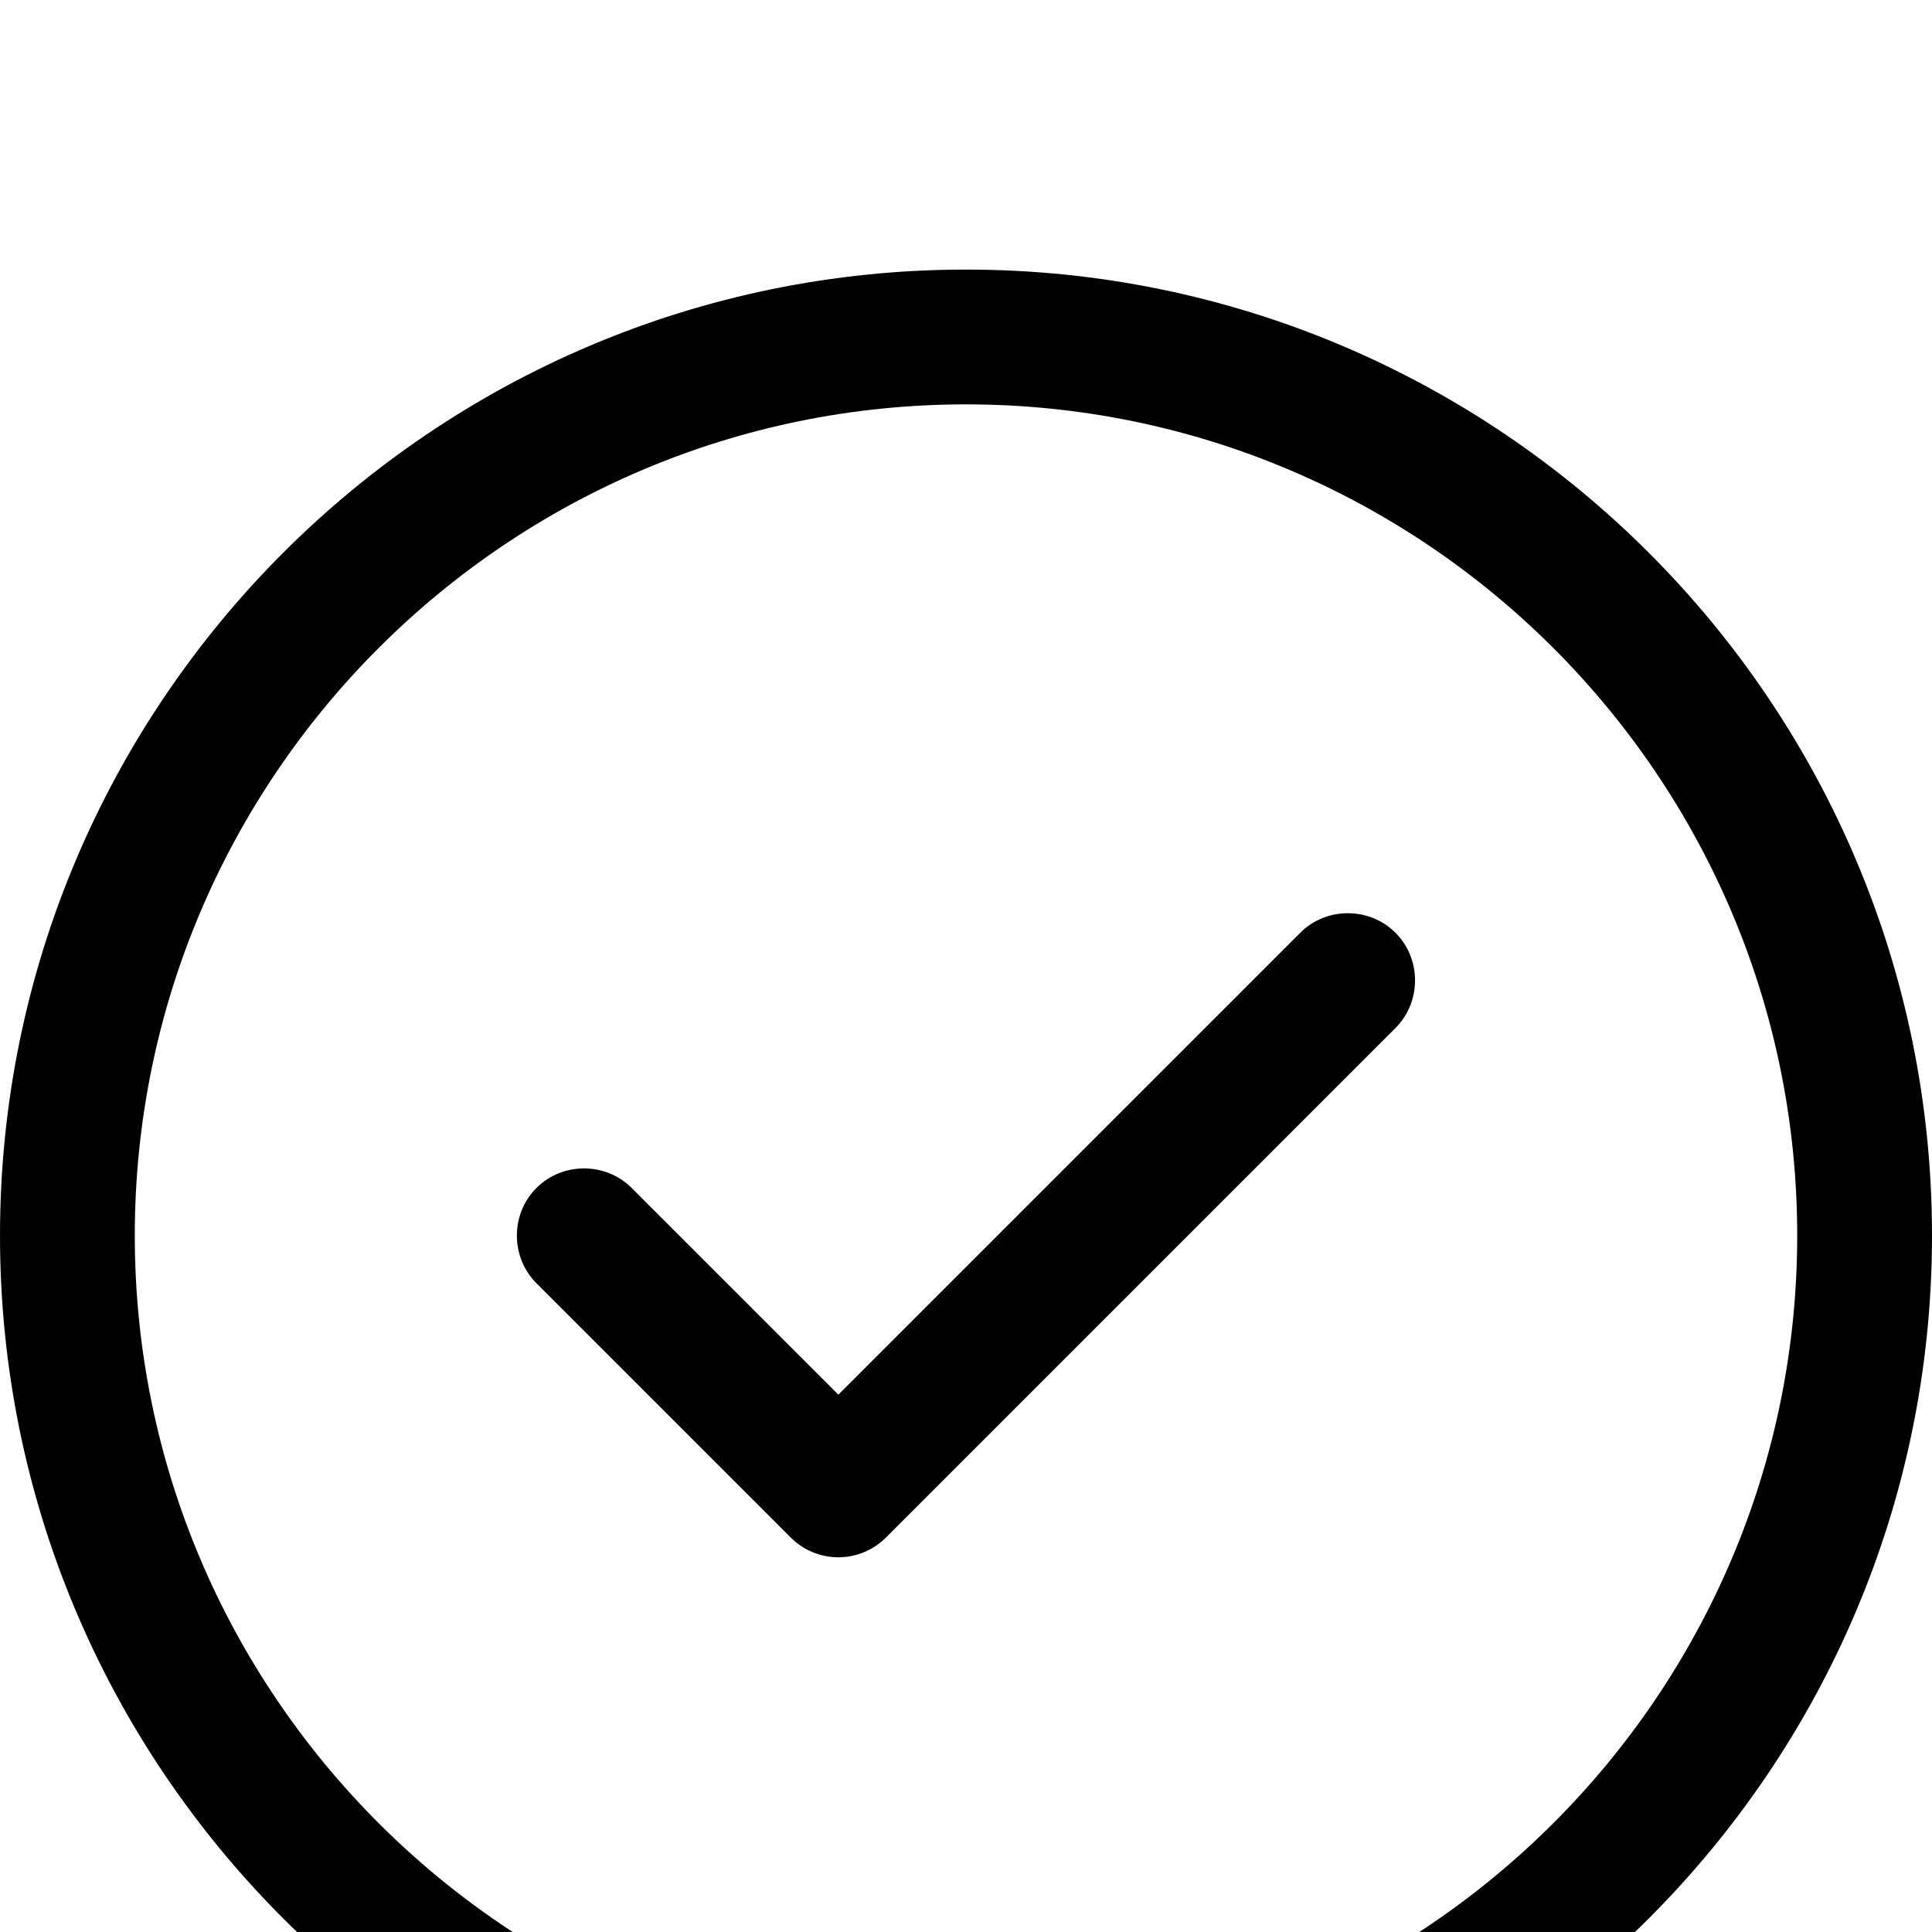
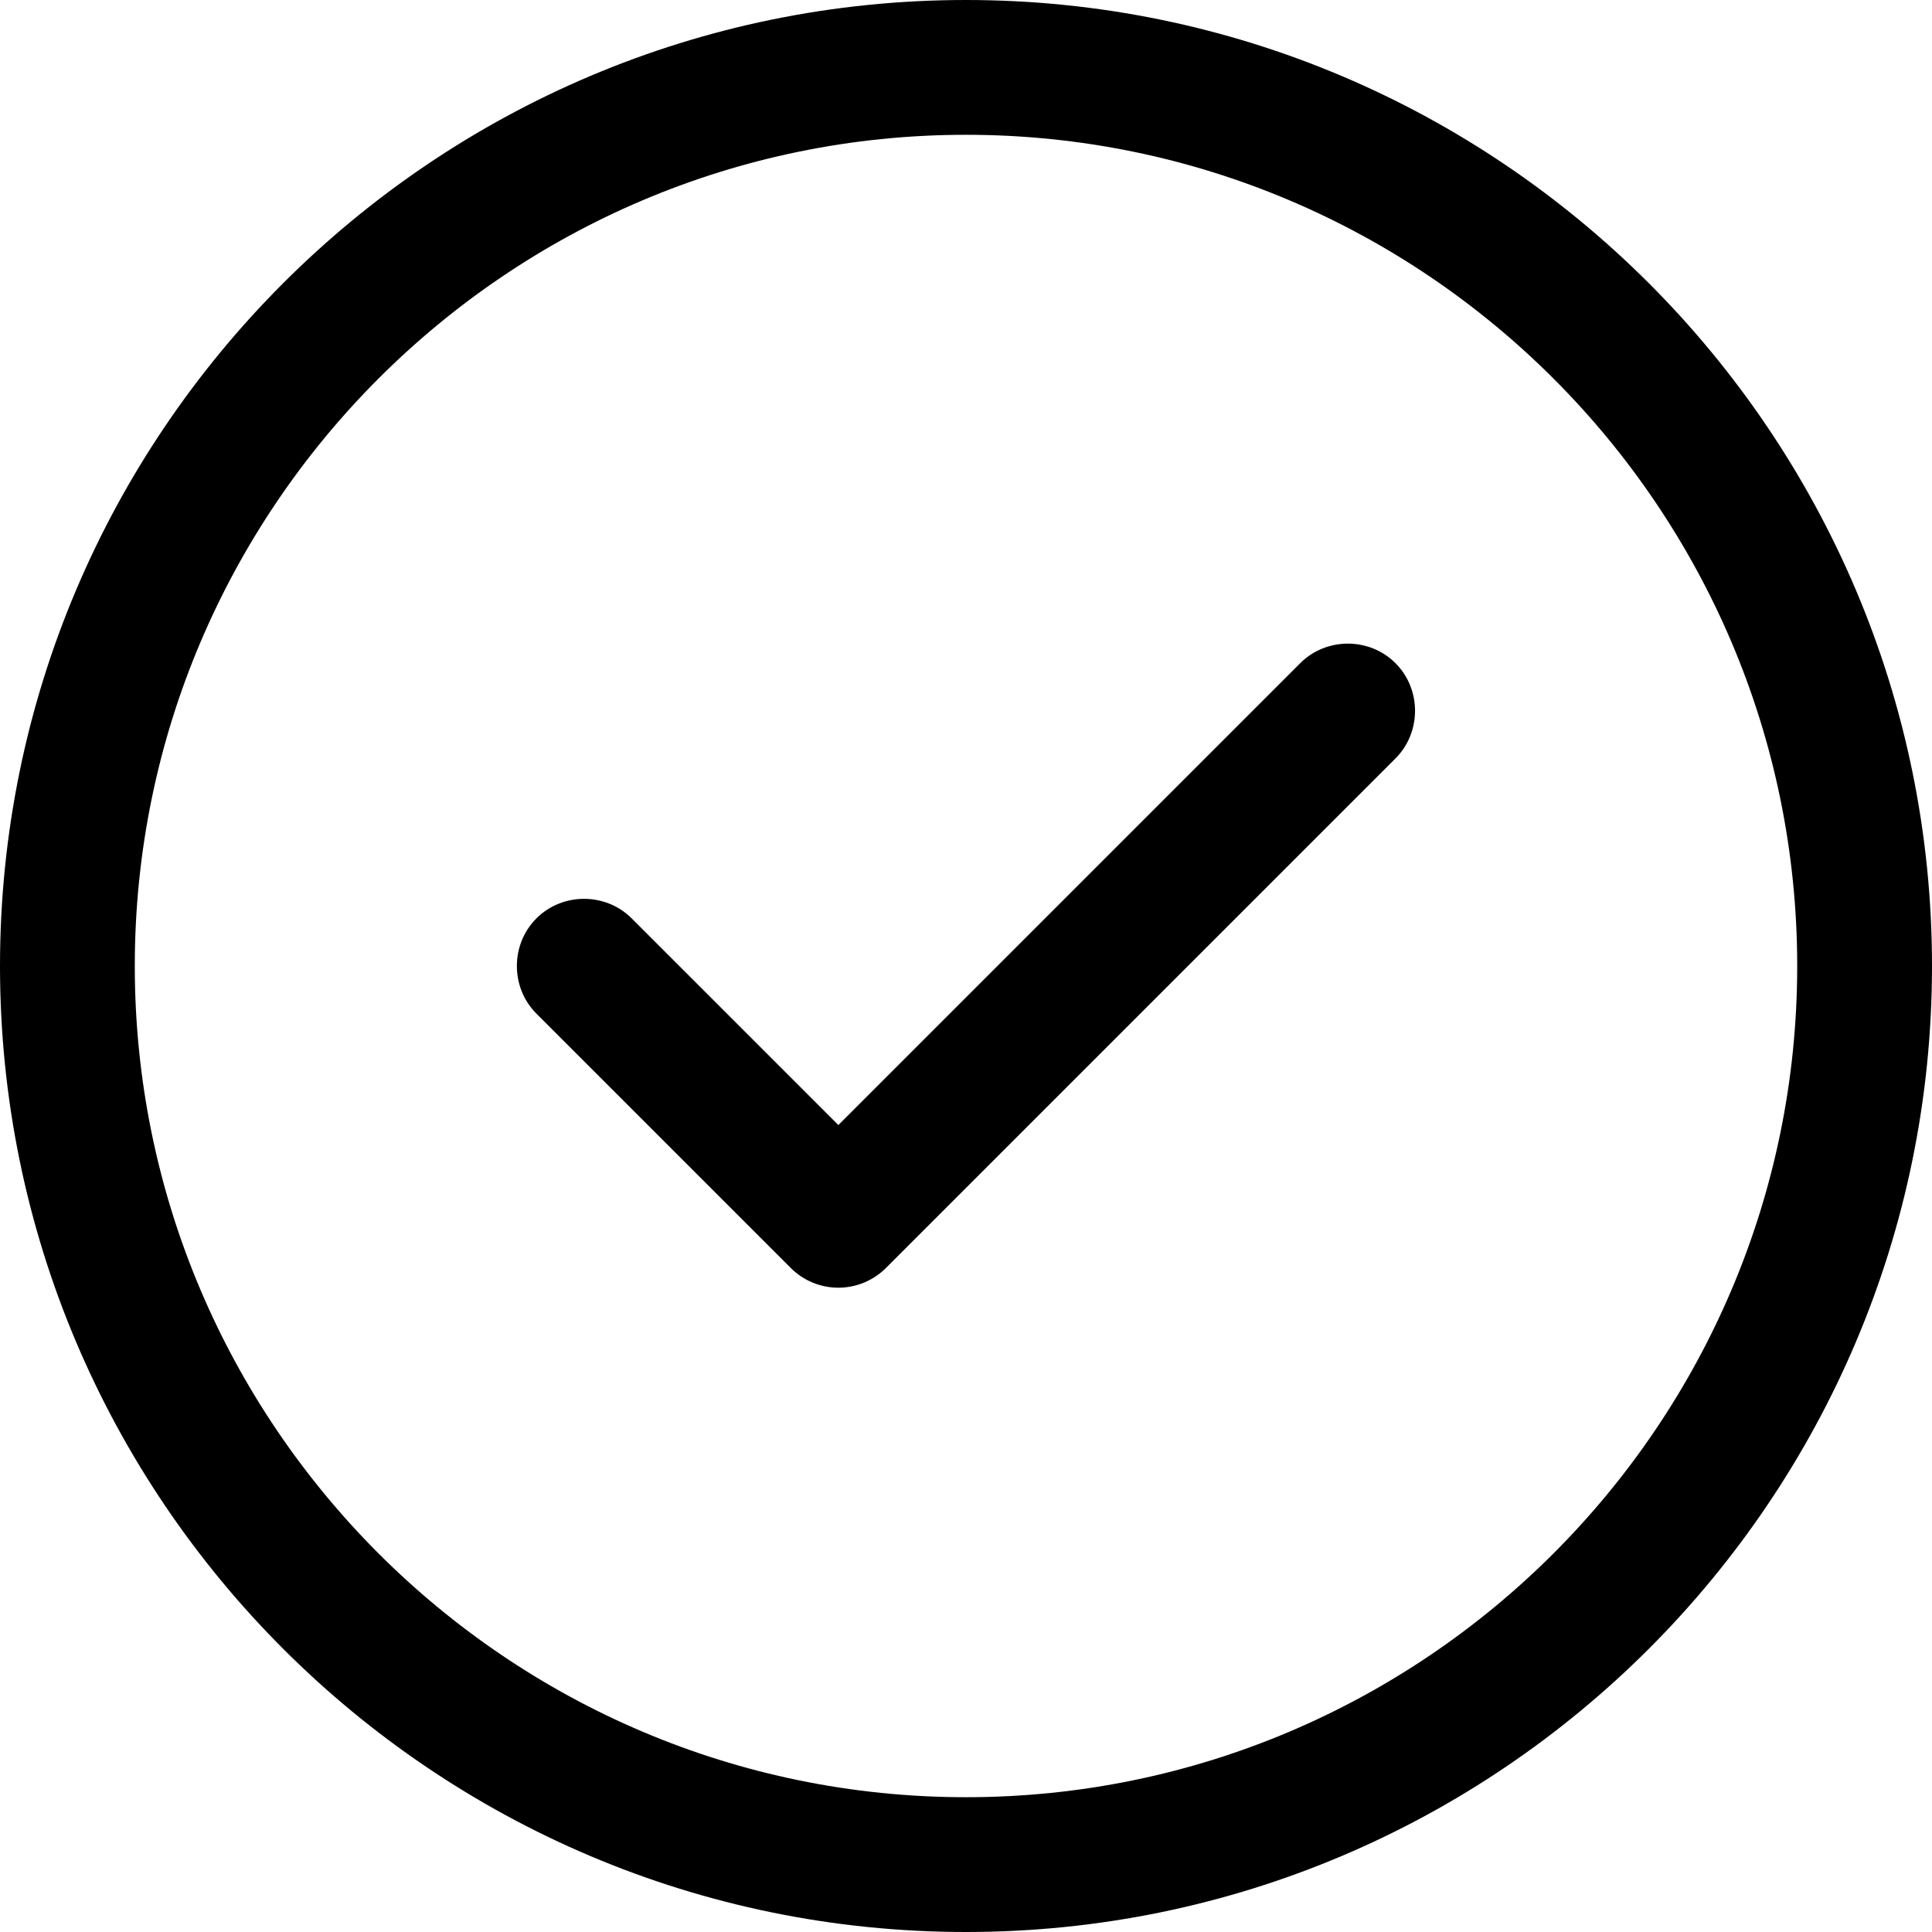
- <svg xmlns="http://www.w3.org/2000/svg" viewBox="53.333 -10.667 917.334 917.334">
+ <svg xmlns="http://www.w3.org/2000/svg" viewBox="53.333 117.333 917.334 917.334">
  <path transform="scale(1,-1) translate(0,-1024)" d="M512-10.667c-253.013 0-458.667 205.653-458.667 458.667s205.653 458.667 458.667 458.667c253.013 0 458.667-205.653 458.667-458.667s-205.653-458.667-458.667-458.667zM512 842.667c-217.6 0-394.667-177.067-394.667-394.667s177.067-394.667 394.667-394.667c217.6 0 394.667 177.067 394.667 394.667s-177.067 394.667-394.667 394.667zM451.392 295.249c-8.533 0-16.64 3.413-22.613 9.387l-120.749 120.747c-12.373 12.373-12.373 32.853 0 45.227s32.853 12.373 45.227 0l98.135-98.133 219.307 219.307c12.373 12.373 32.853 12.373 45.227 0s12.373-32.853 0-45.227l-241.92-241.92c-5.973-5.973-14.080-9.387-22.613-9.387z" />
</svg>
